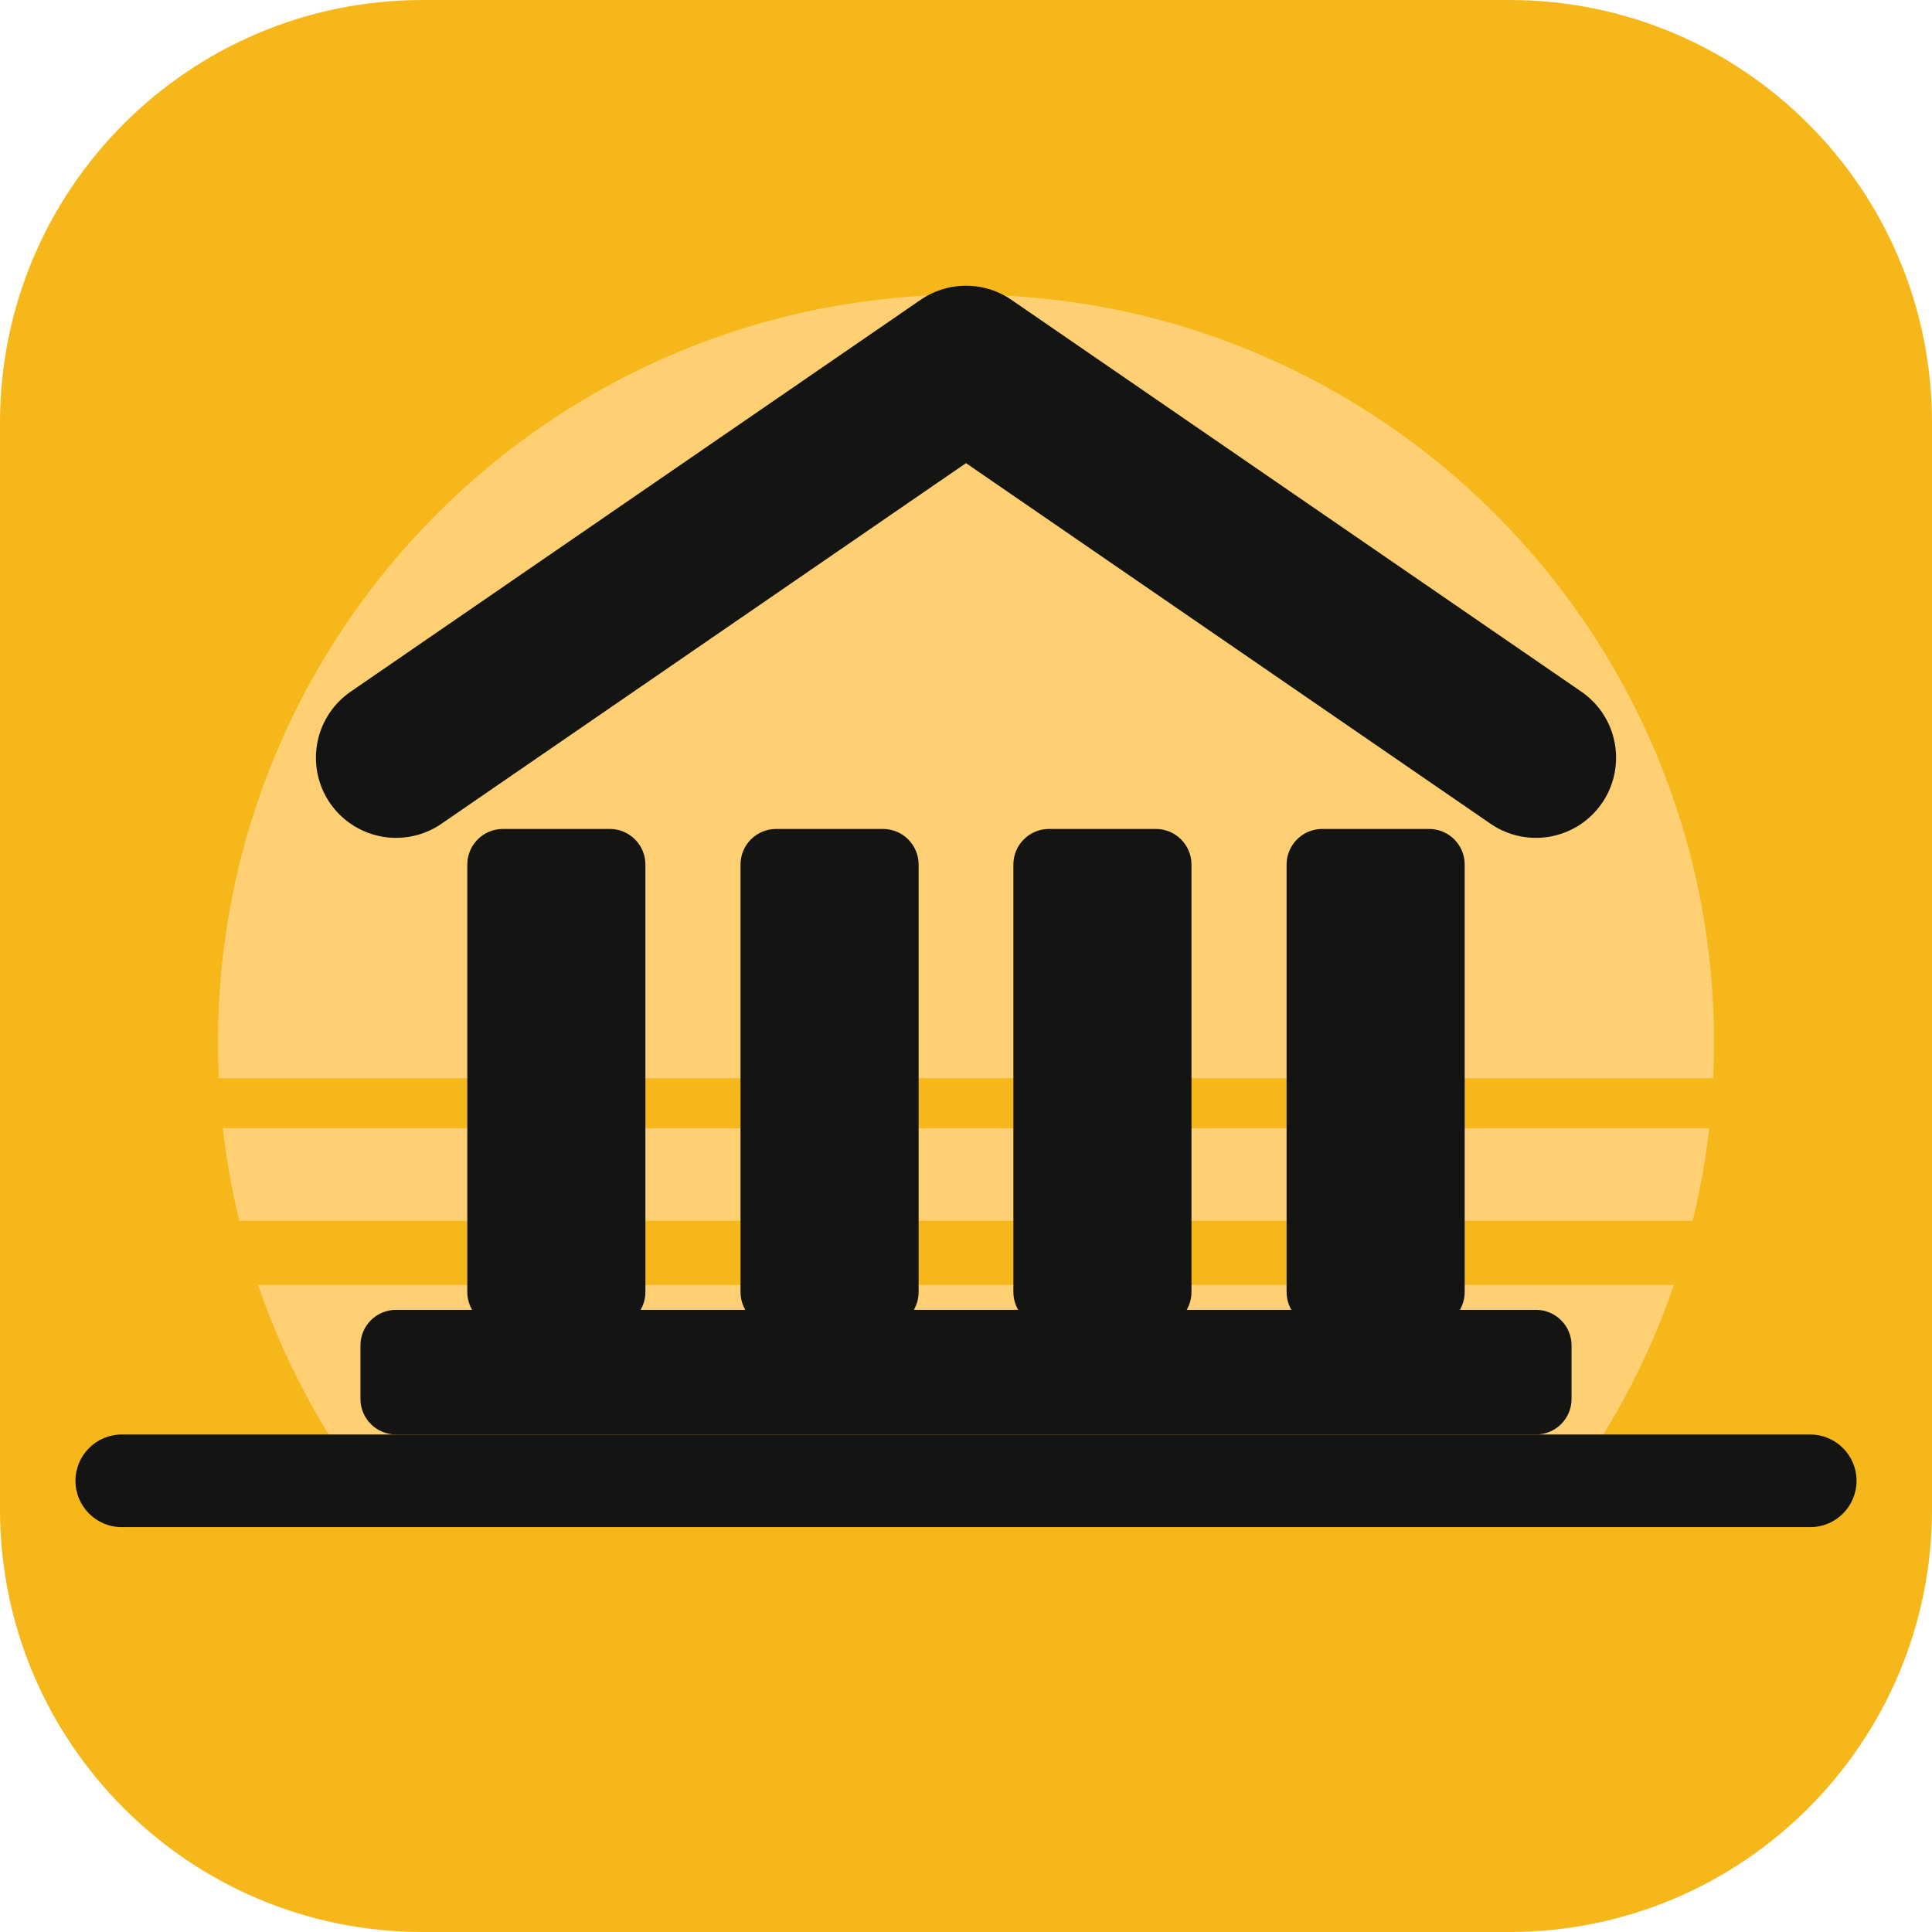
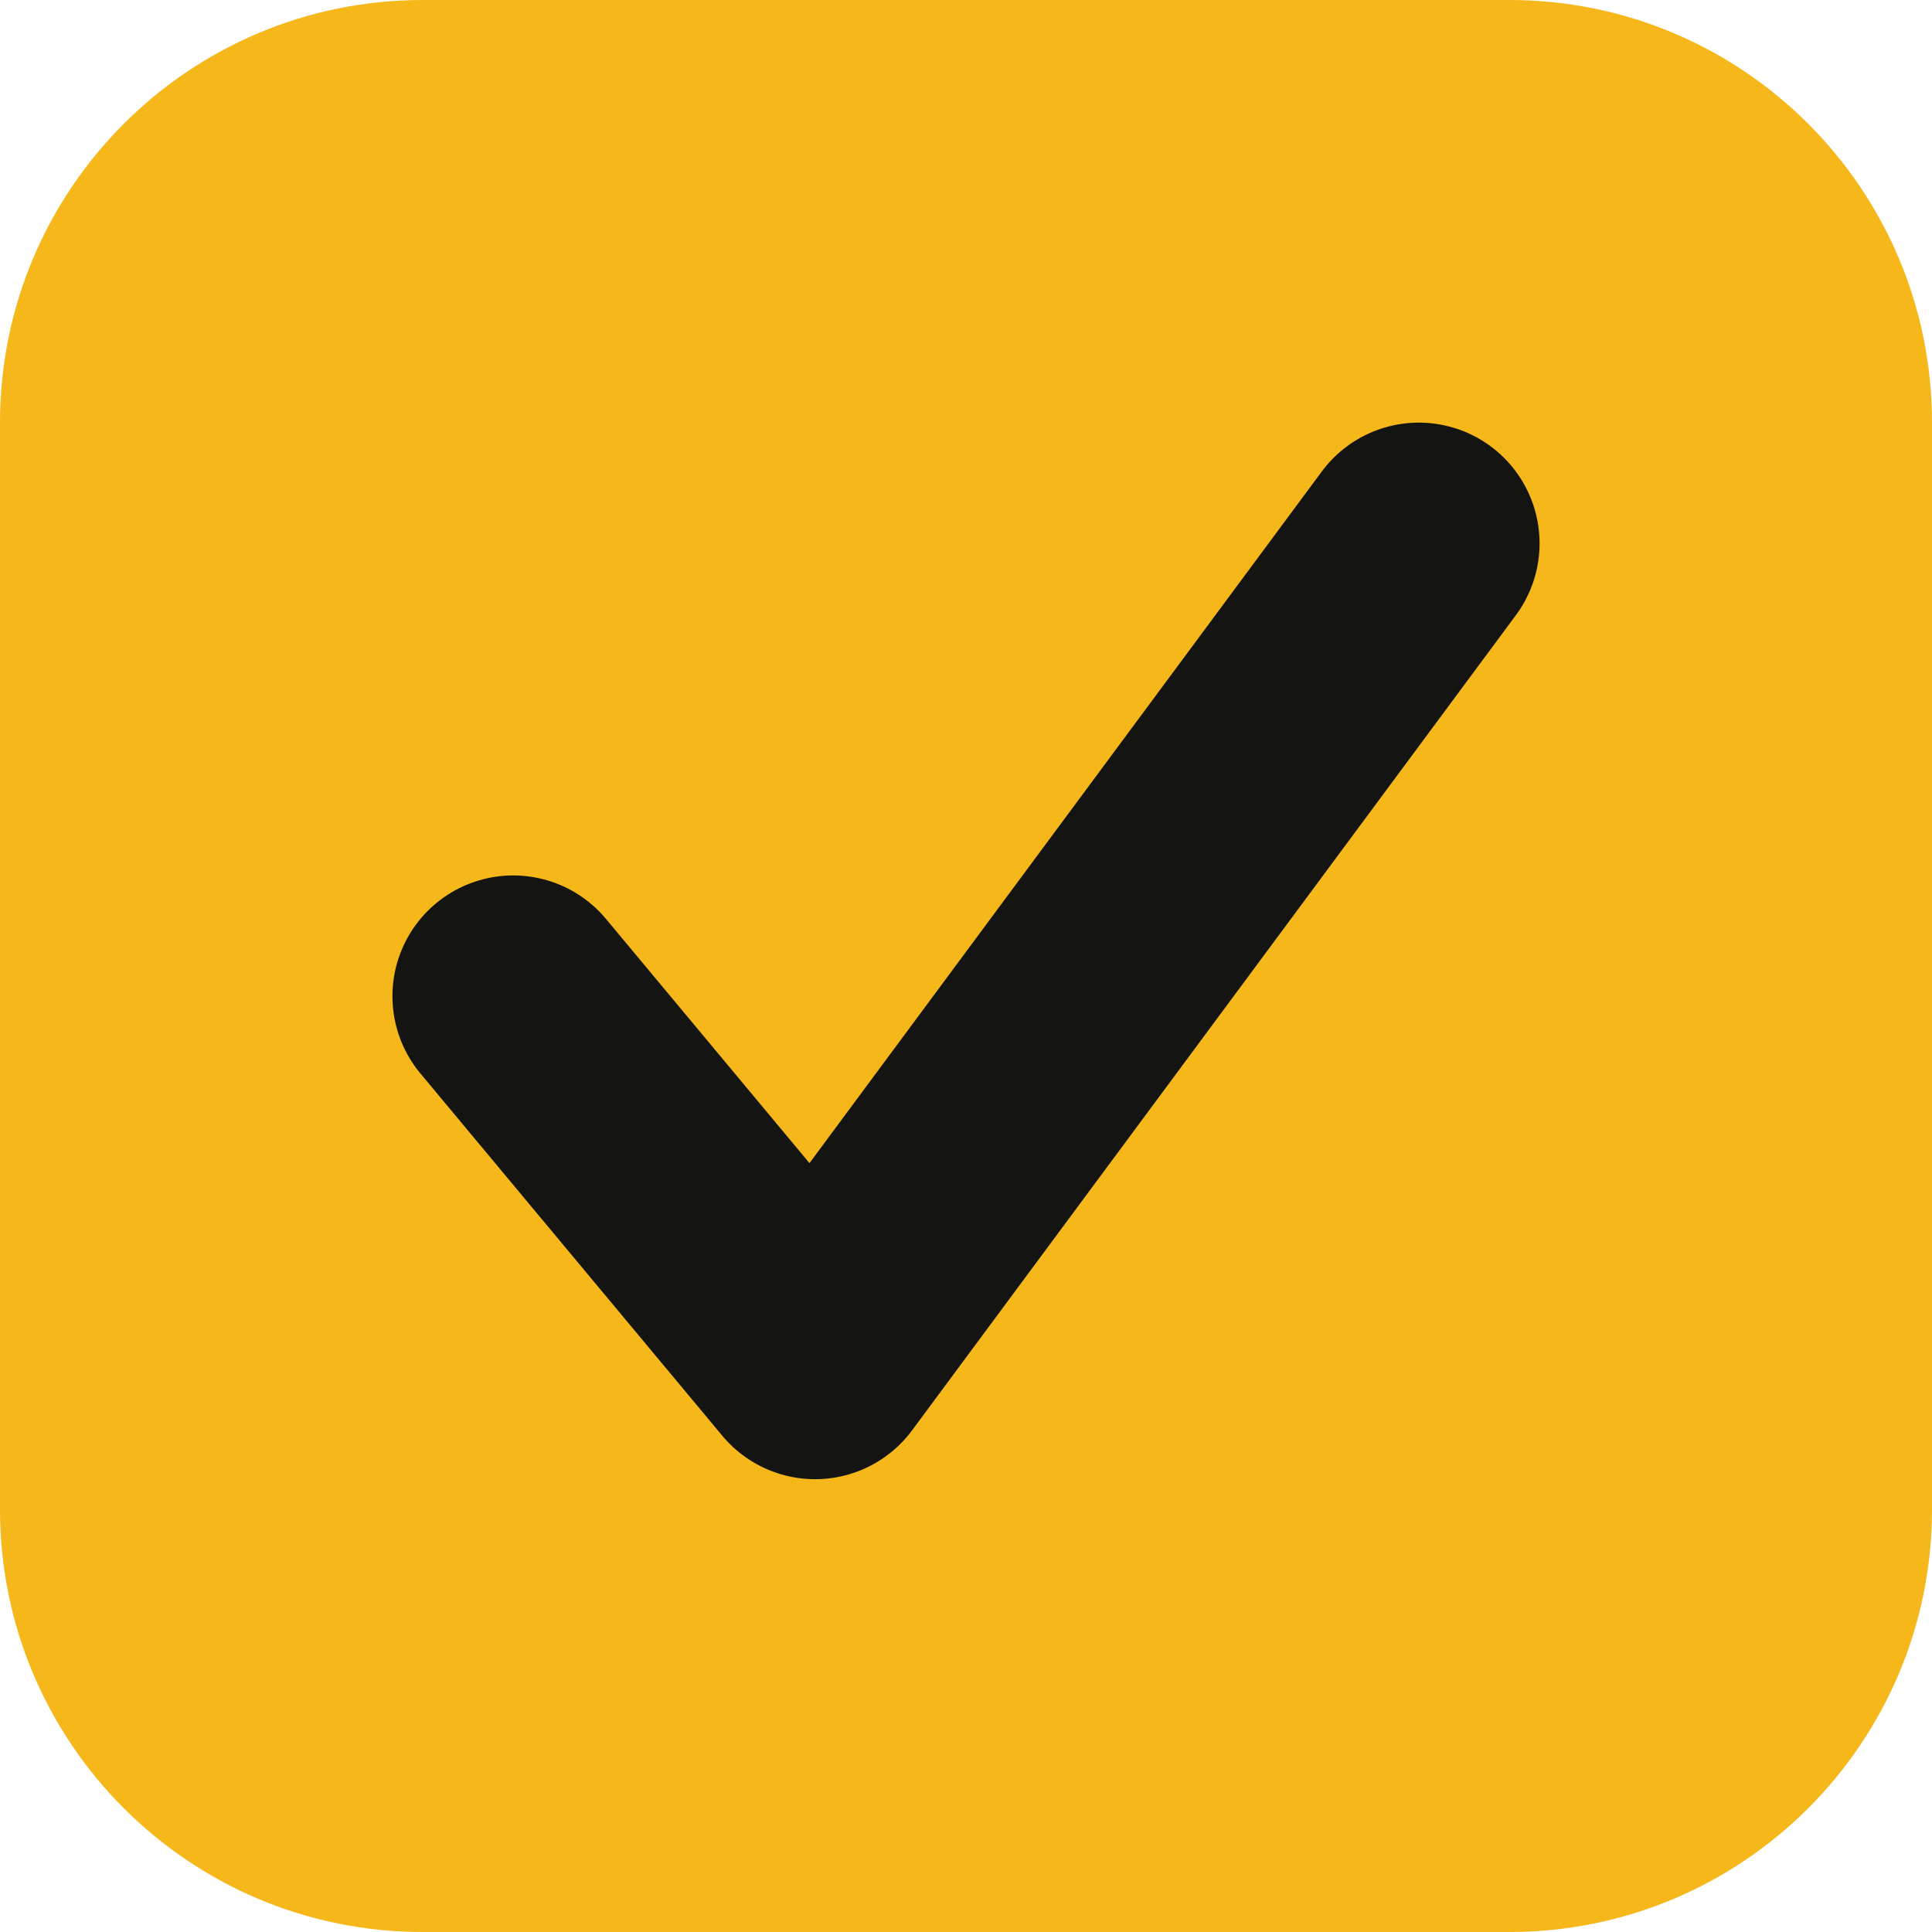
<svg xmlns="http://www.w3.org/2000/svg" viewBox="0 0 64 64" role="img" aria-label="4VD">
-   <defs>
-     <clipPath id="above-ground">
-       <rect width="64" height="46" />
-     </clipPath>
-   </defs>
  <rect width="64" height="64" rx="14" fill="#F5B71A" />
-   <g transform="translate(32 31) scale(1.18) translate(-32 -32)">
-     <circle cx="32" cy="35" r="21" fill="#FFD073" clip-path="url(#above-ground)" />
-     <rect x="8" y="36" width="48" height="1.4" fill="#F5B71A" />
-     <rect x="8" y="40" width="48" height="1.8" fill="#F5B71A" />
-     <path d="M16 27 L32 16 L48 27" fill="none" stroke="#141413" stroke-width="4.5" stroke-linecap="round" stroke-linejoin="round" />
-     <rect x="18" y="29" width="5" height="14" rx="1" fill="#141413" />
-     <rect x="25.67" y="29" width="5" height="14" rx="1" fill="#141413" />
-     <rect x="33.33" y="29" width="5" height="14" rx="1" fill="#141413" />
-     <rect x="41" y="29" width="5" height="14" rx="1" fill="#141413" />
-     <rect x="15" y="42.5" width="34" height="3.5" rx="1" fill="#141413" />
-     <rect x="7" y="46" width="50" height="2.6" rx="1.3" fill="#141413" />
-   </g>
+   <path d="M17 33 L27 45 L47 18" fill="none" stroke="#141413" stroke-width="8" stroke-linecap="round" stroke-linejoin="round" />
</svg>
